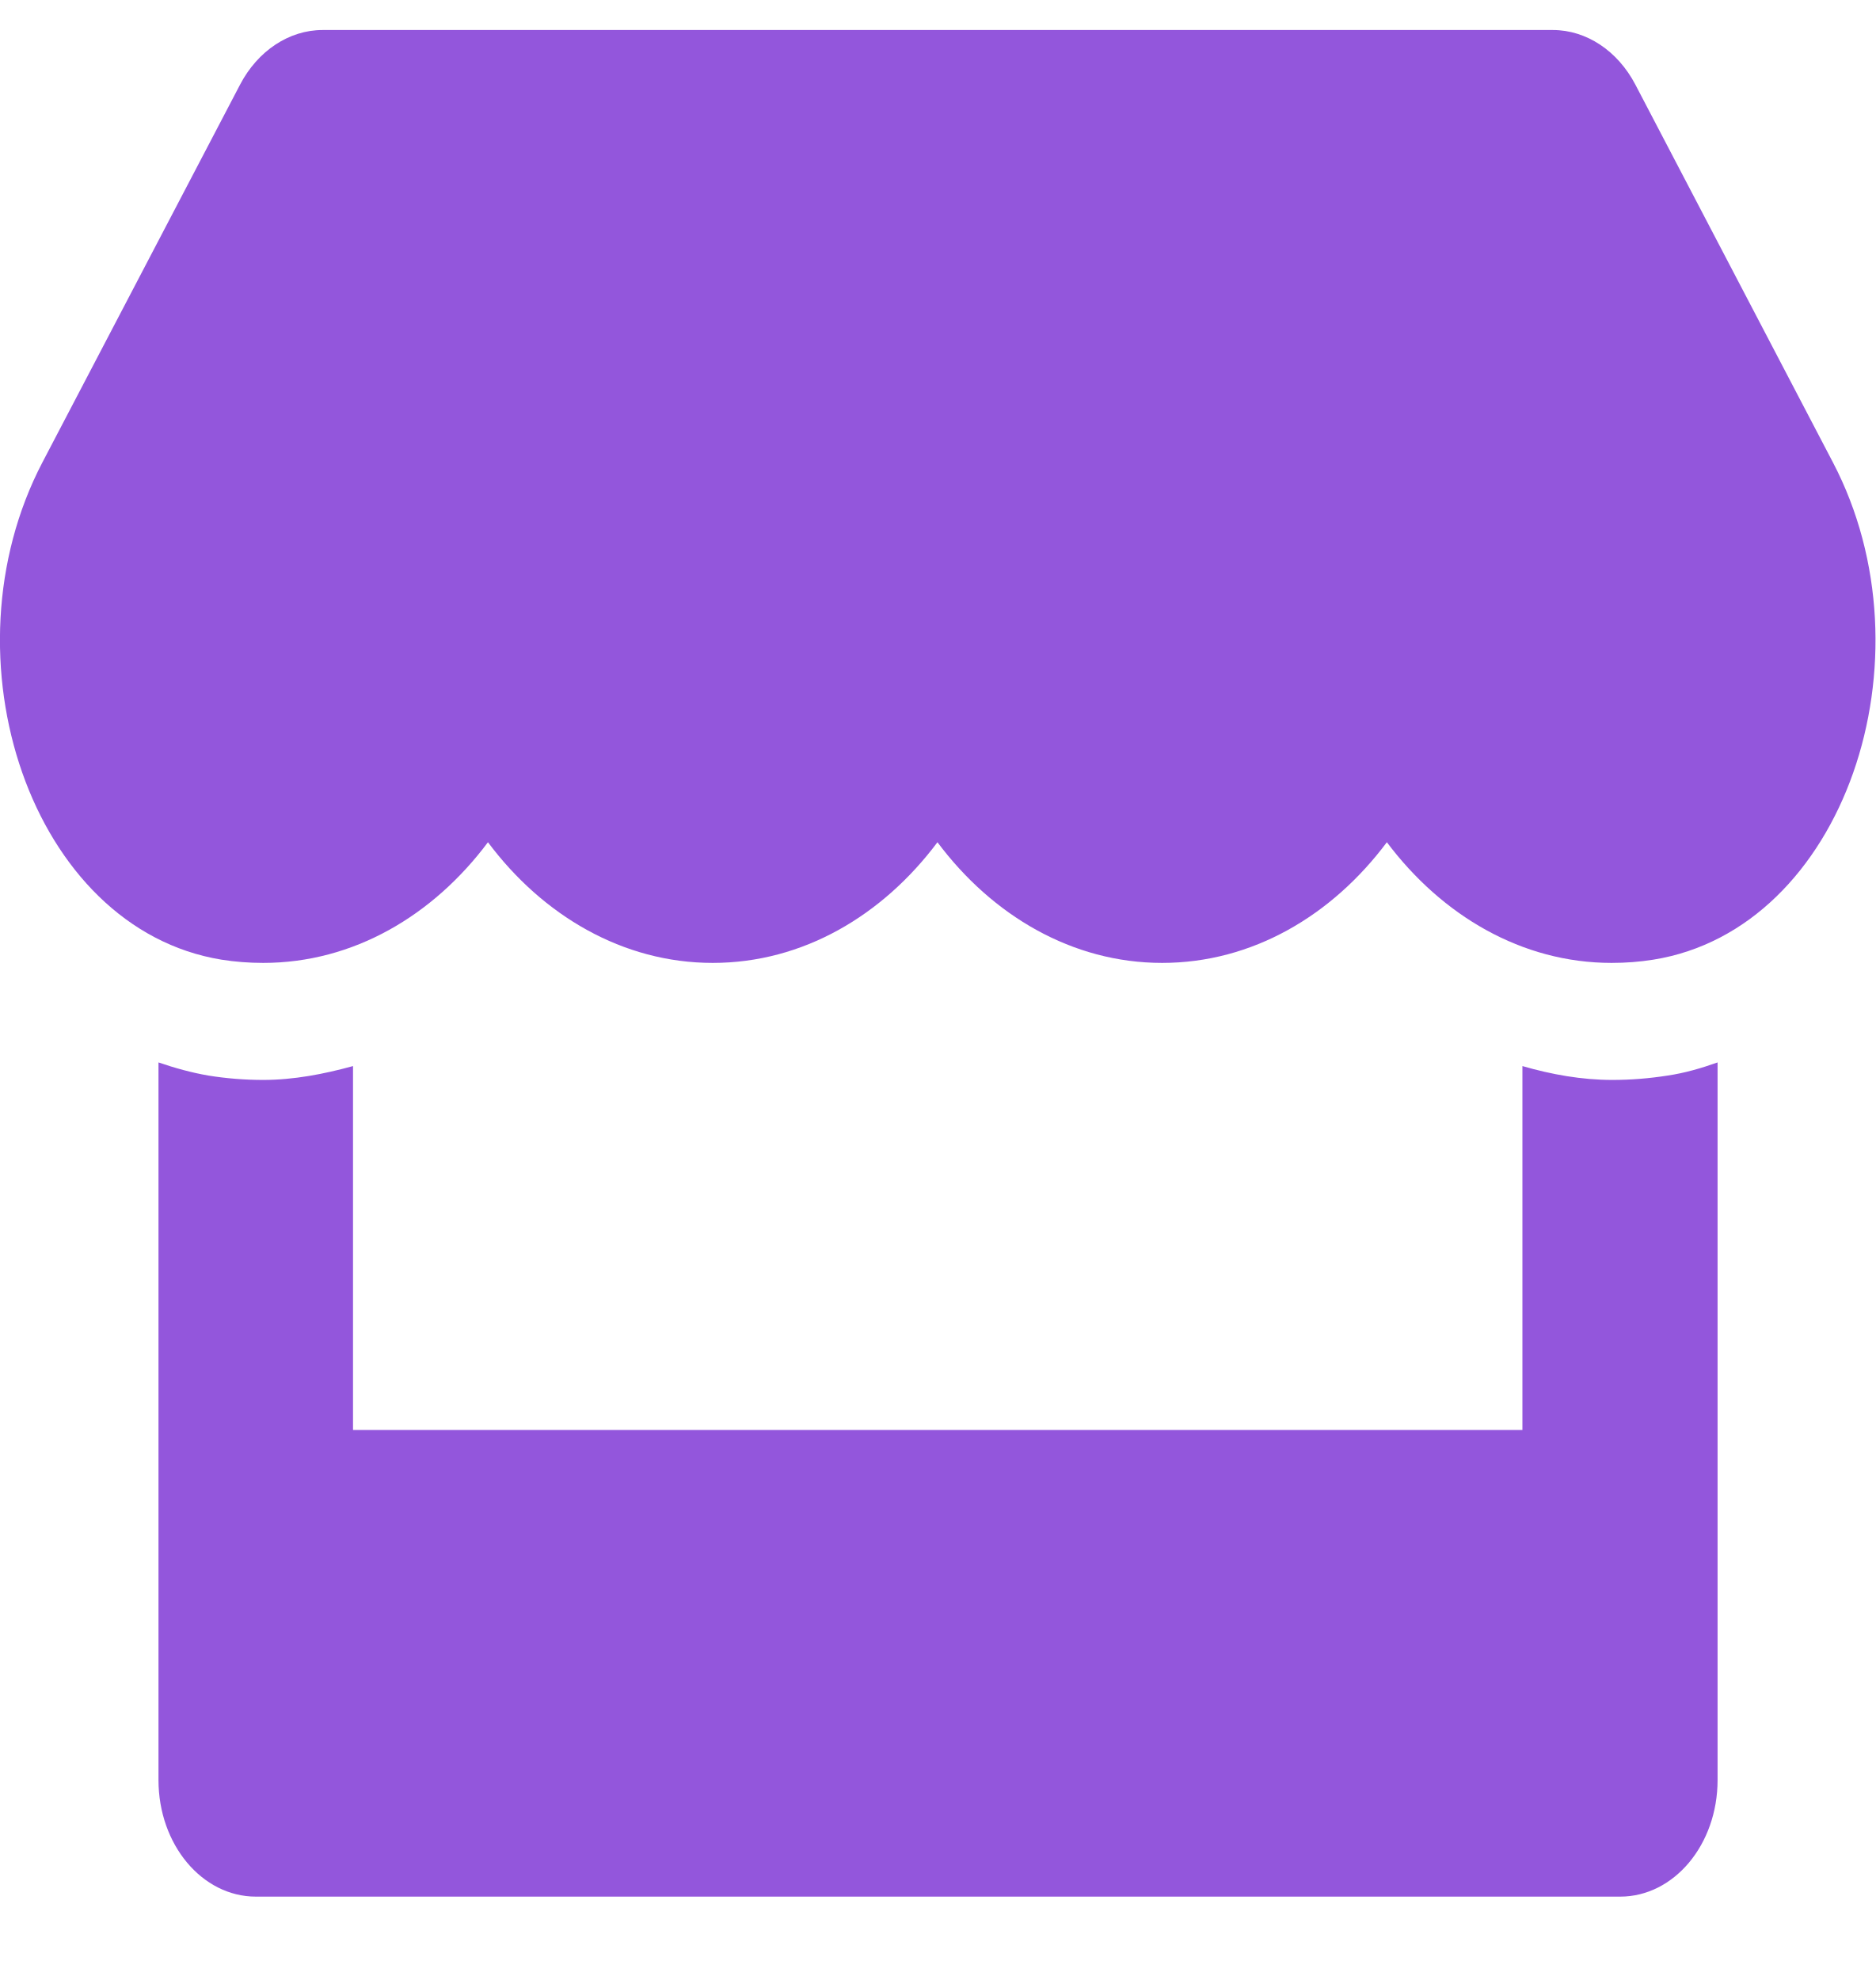
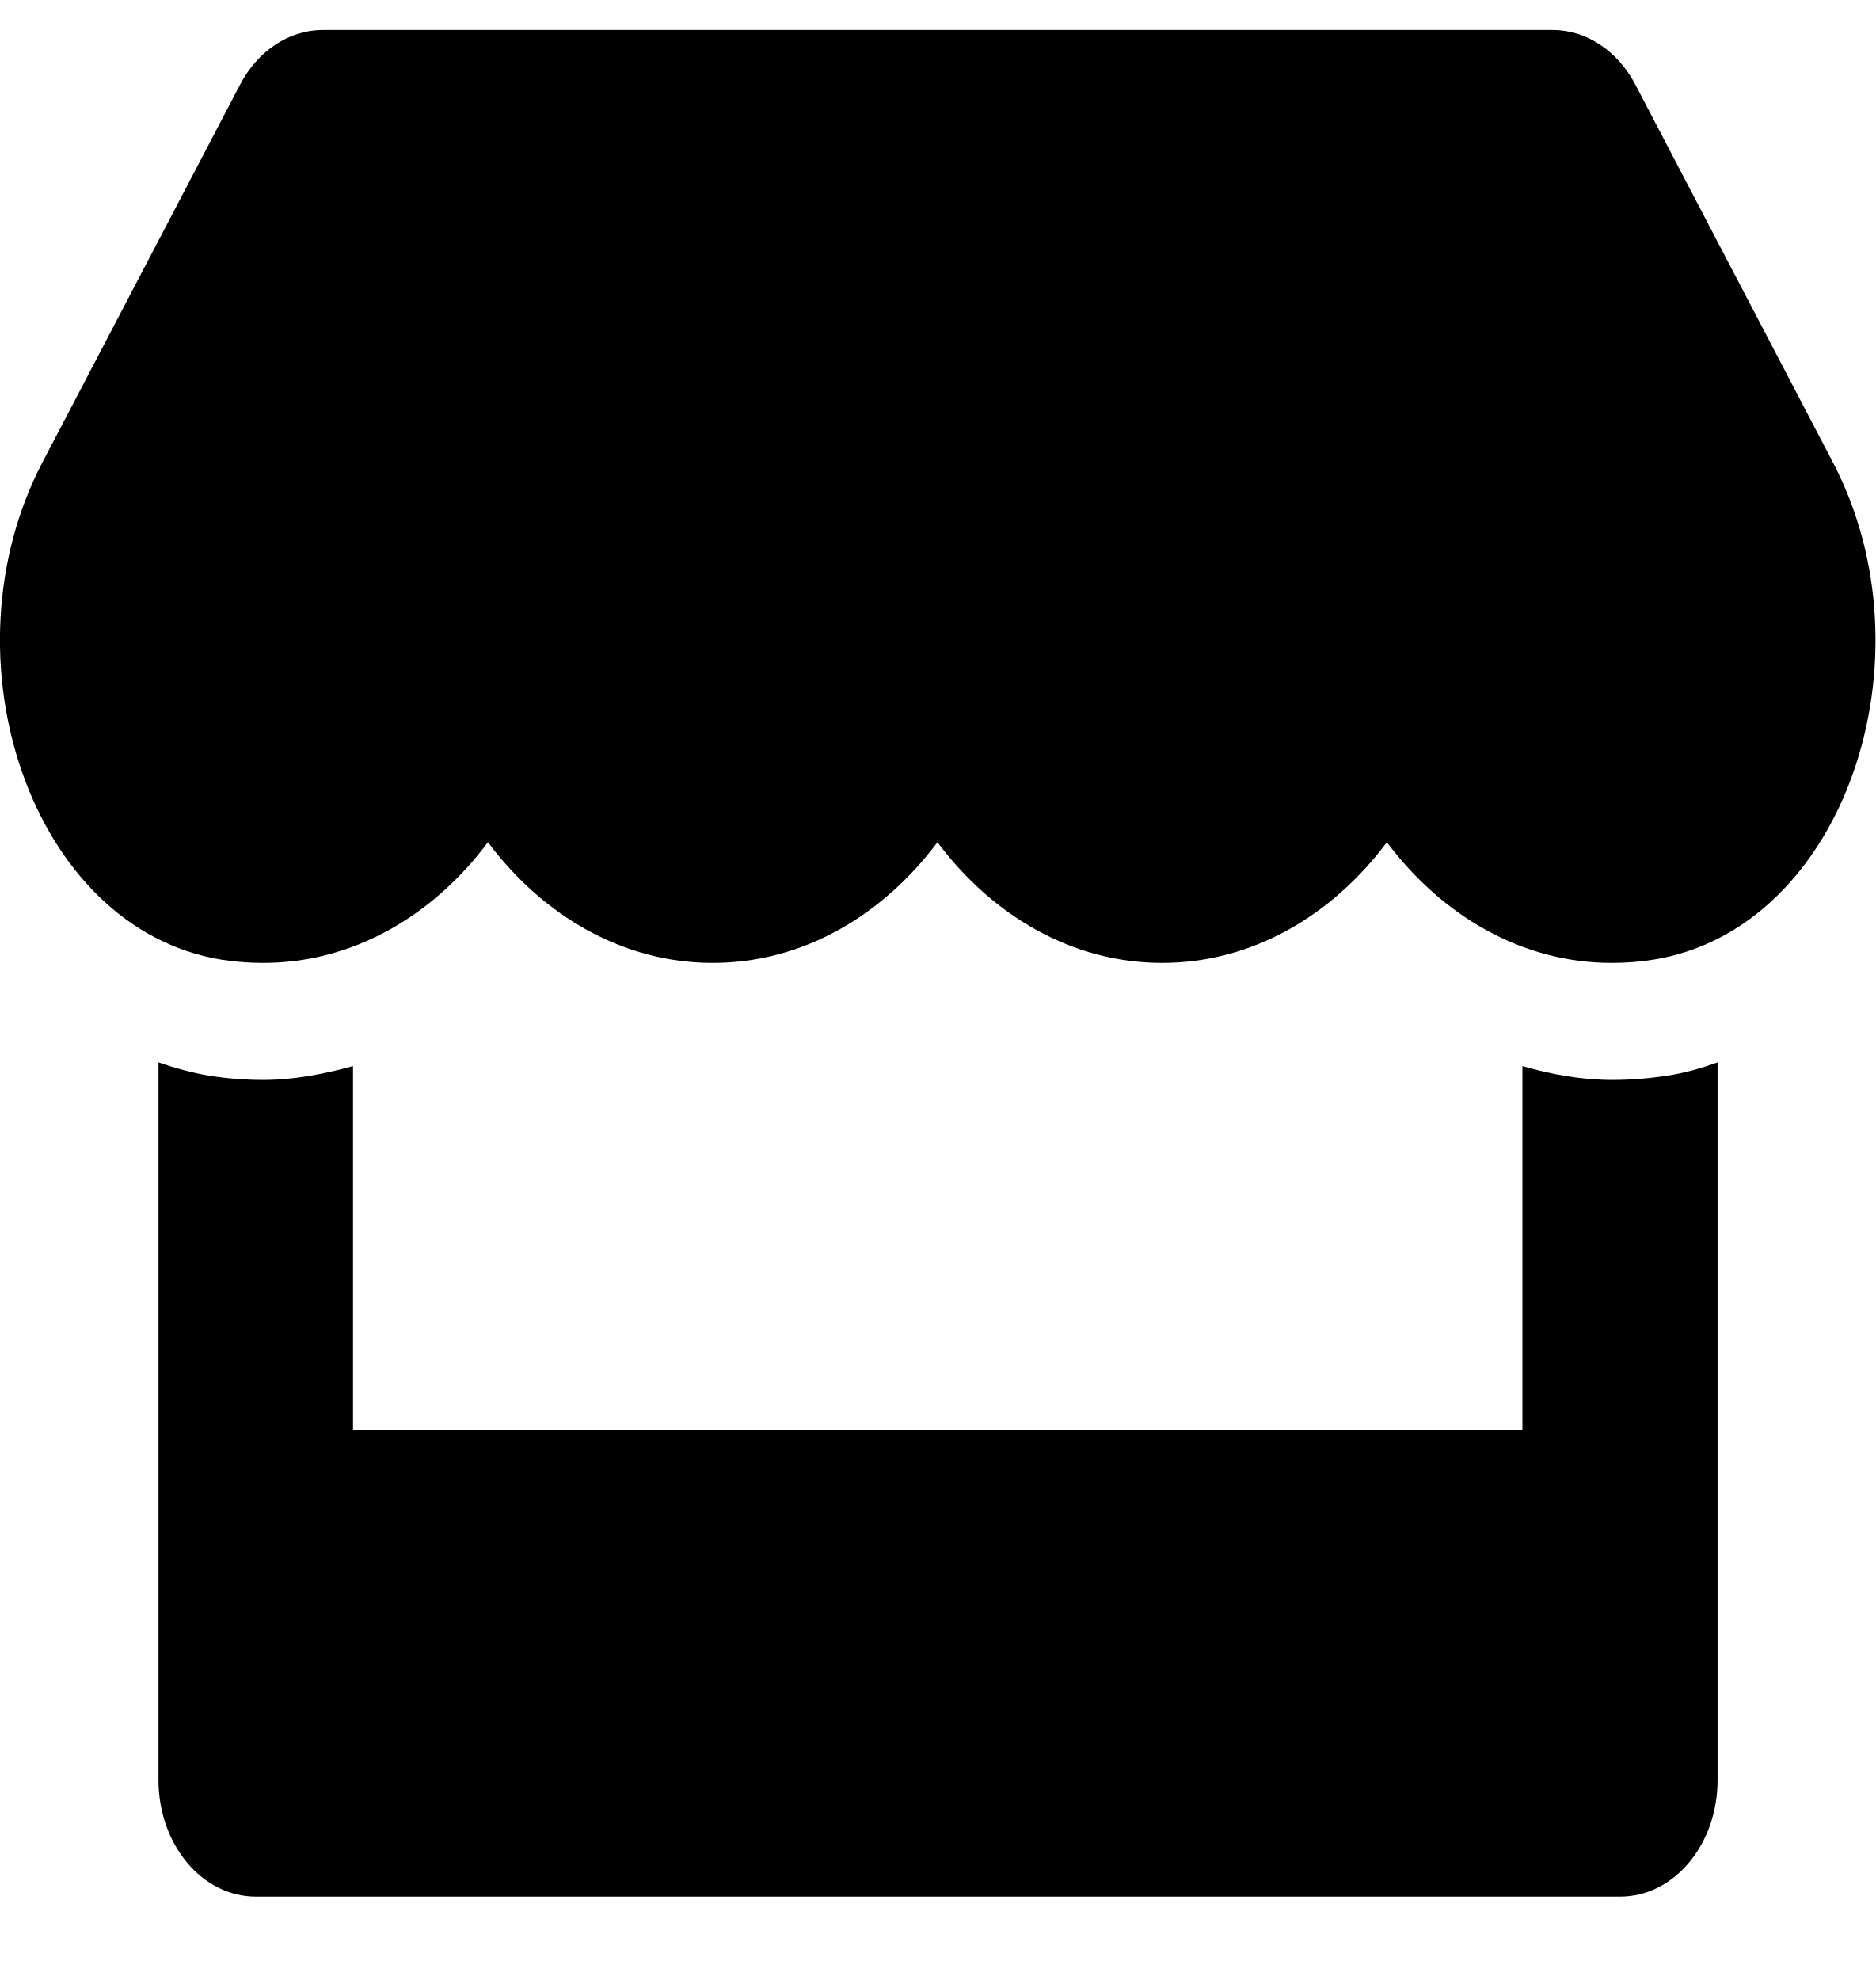
<svg xmlns="http://www.w3.org/2000/svg" width="18" height="19" viewBox="0 0 18 19" fill="none">
-   <path d="M17.591 4.437L15.695 0.812C15.525 0.487 15.224 0.288 14.903 0.288H3.096C2.775 0.288 2.474 0.487 2.304 0.812L0.407 4.437C-0.572 6.309 0.296 8.911 2.126 9.209C2.257 9.23 2.392 9.24 2.526 9.24C3.391 9.24 4.157 8.786 4.683 8.082C5.209 8.786 5.978 9.24 6.84 9.24C7.705 9.24 8.47 8.786 8.997 8.082C9.523 8.786 10.291 9.24 11.153 9.24C12.018 9.24 12.784 8.786 13.31 8.082C13.839 8.786 14.605 9.24 15.467 9.24C15.604 9.24 15.736 9.23 15.867 9.209C17.702 8.915 18.573 6.312 17.591 4.437ZM15.473 10.363C15.18 10.363 14.891 10.311 14.611 10.23V13.722H3.388V10.23C3.108 10.307 2.818 10.363 2.526 10.363C2.351 10.363 2.173 10.349 2 10.321C1.837 10.293 1.676 10.248 1.521 10.195V17.081C1.521 17.7 1.939 18.2 2.456 18.2H15.549C16.066 18.2 16.484 17.7 16.484 17.081V10.195C16.326 10.251 16.168 10.297 16.005 10.321C15.826 10.349 15.651 10.363 15.473 10.363Z" fill="#9356DC" />
+   <path d="M17.591 4.437L15.695 0.812C15.525 0.487 15.224 0.288 14.903 0.288H3.096C2.775 0.288 2.474 0.487 2.304 0.812L0.407 4.437C-0.572 6.309 0.296 8.911 2.126 9.209C2.257 9.23 2.392 9.24 2.526 9.24C3.391 9.24 4.157 8.786 4.683 8.082C5.209 8.786 5.978 9.24 6.84 9.24C7.705 9.24 8.47 8.786 8.997 8.082C9.523 8.786 10.291 9.24 11.153 9.24C12.018 9.24 12.784 8.786 13.31 8.082C13.839 8.786 14.605 9.24 15.467 9.24C15.604 9.24 15.736 9.23 15.867 9.209C17.702 8.915 18.573 6.312 17.591 4.437ZM15.473 10.363C15.18 10.363 14.891 10.311 14.611 10.23V13.722H3.388V10.23C3.108 10.307 2.818 10.363 2.526 10.363C2.351 10.363 2.173 10.349 2 10.321C1.837 10.293 1.676 10.248 1.521 10.195V17.081C1.521 17.7 1.939 18.2 2.456 18.2H15.549C16.066 18.2 16.484 17.7 16.484 17.081V10.195C16.326 10.251 16.168 10.297 16.005 10.321C15.826 10.349 15.651 10.363 15.473 10.363Z" fill="currentColor" />
</svg>
